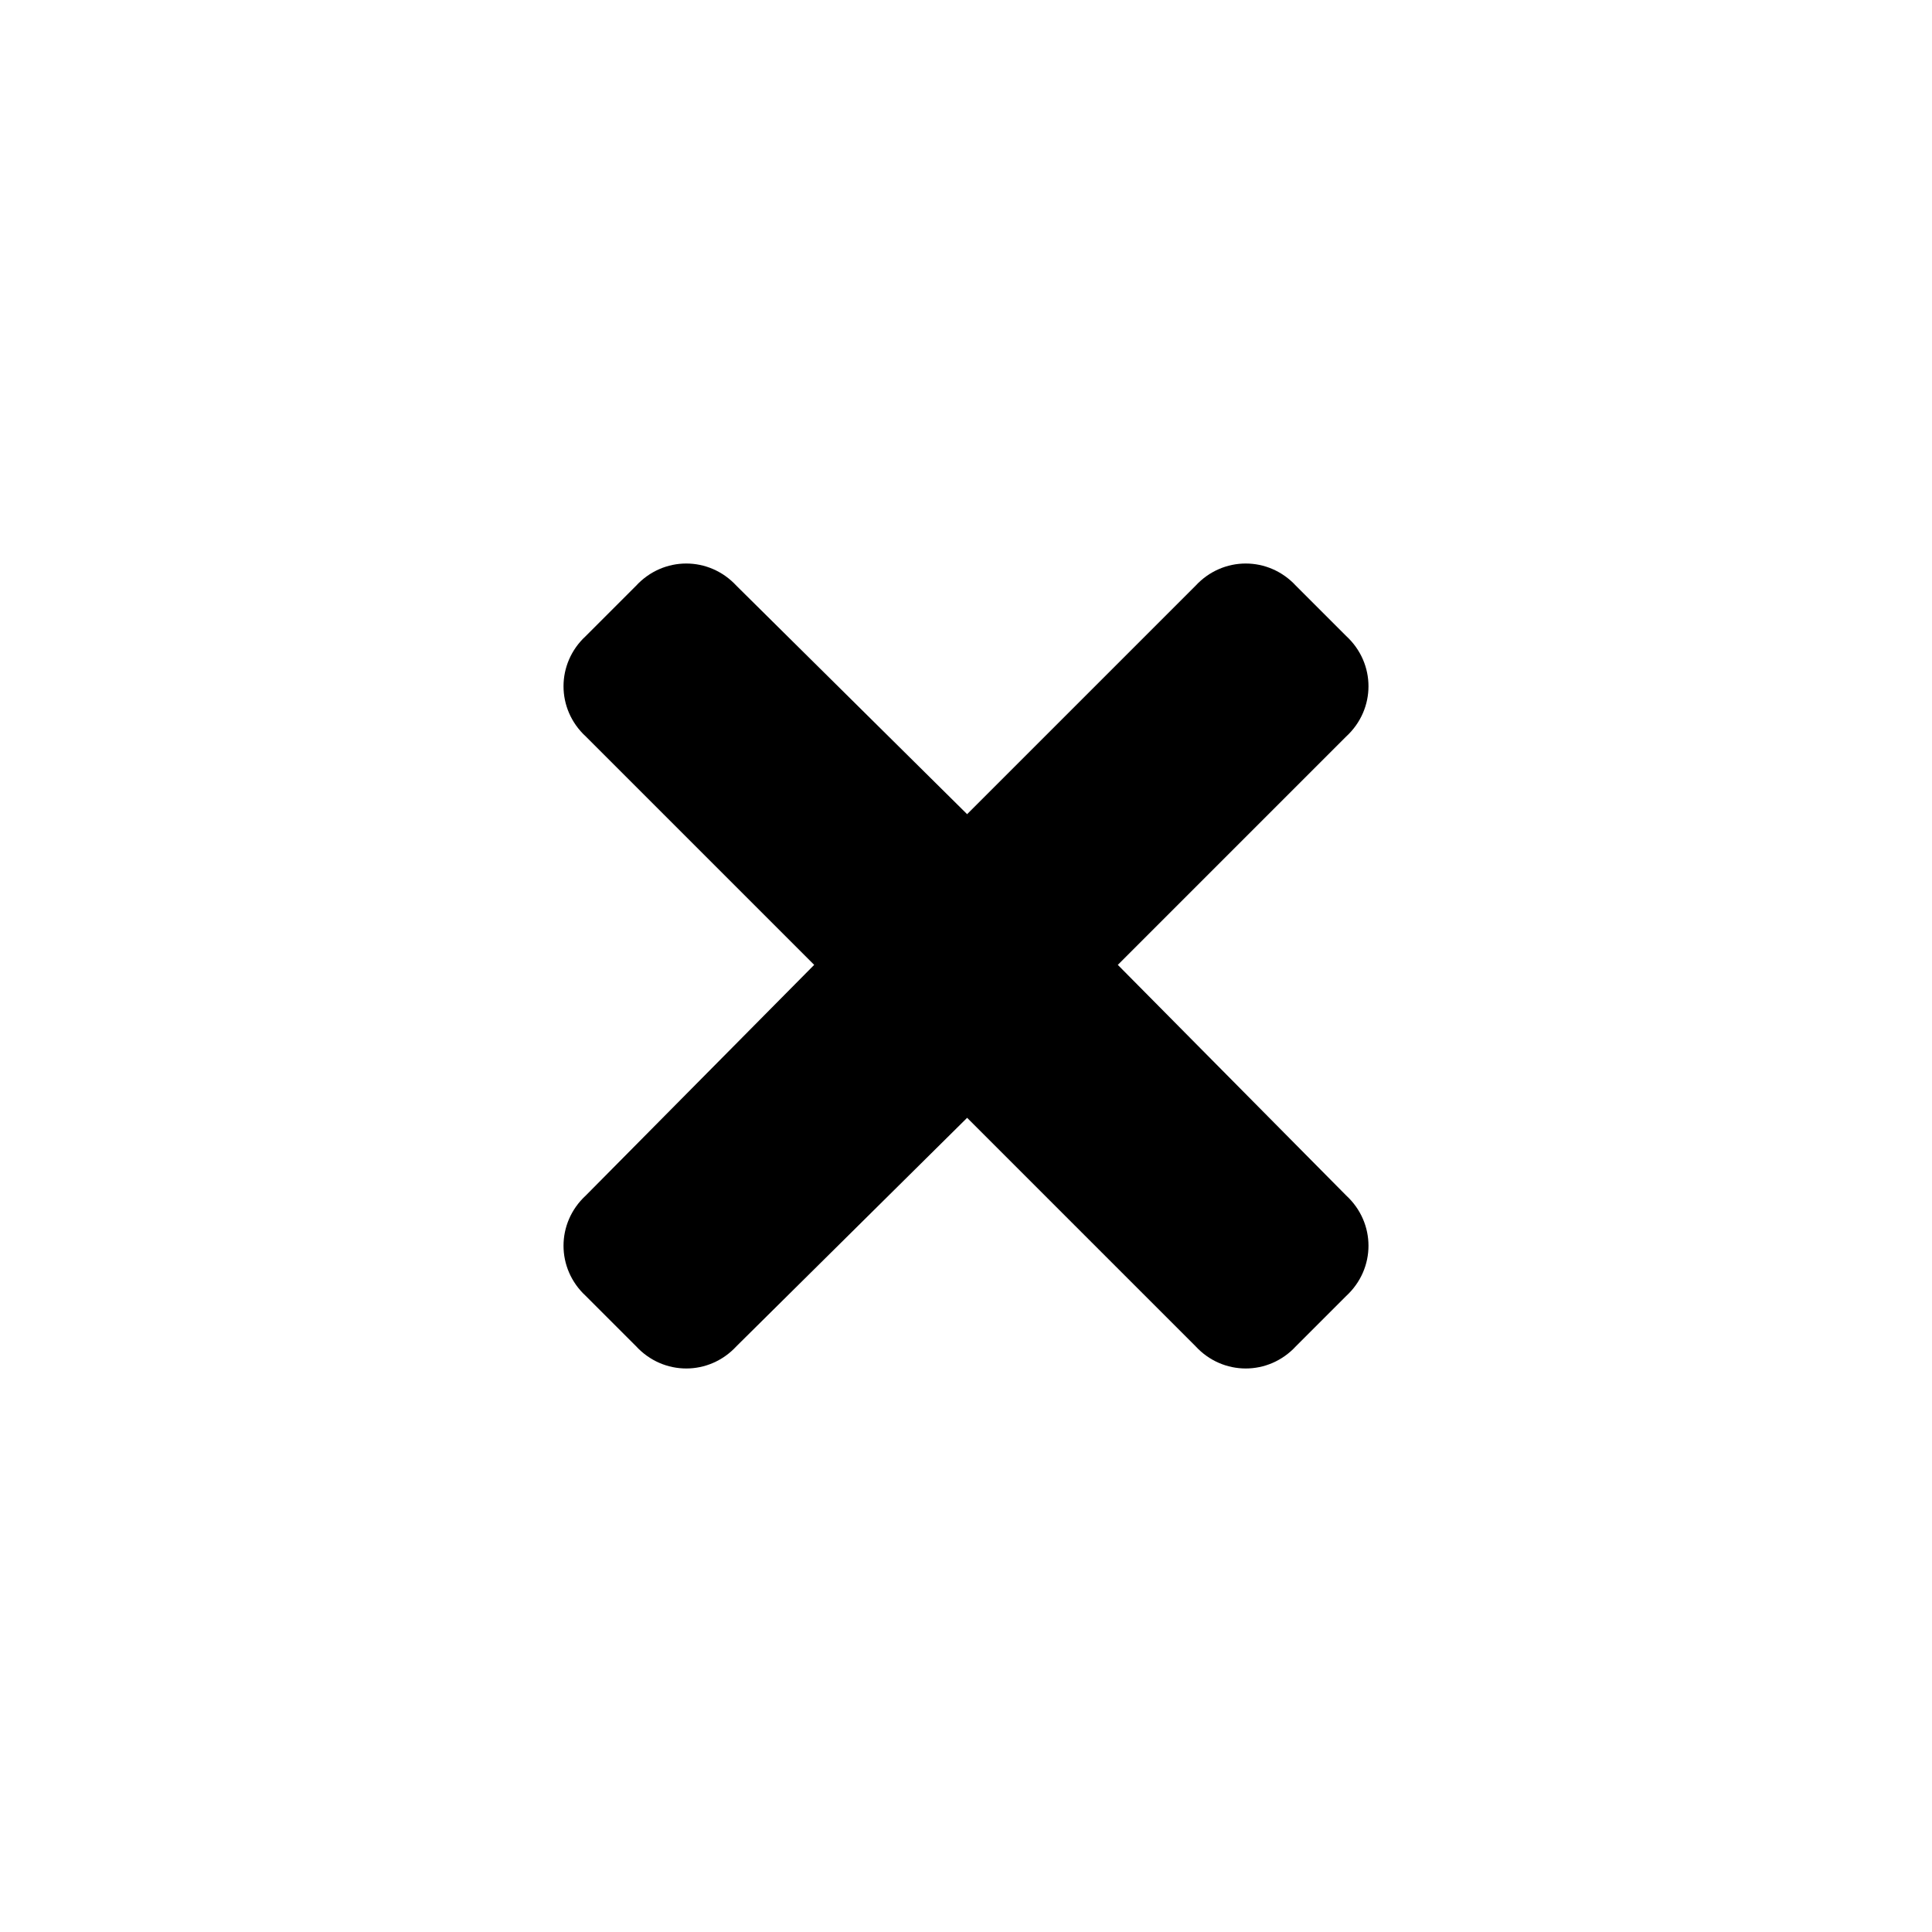
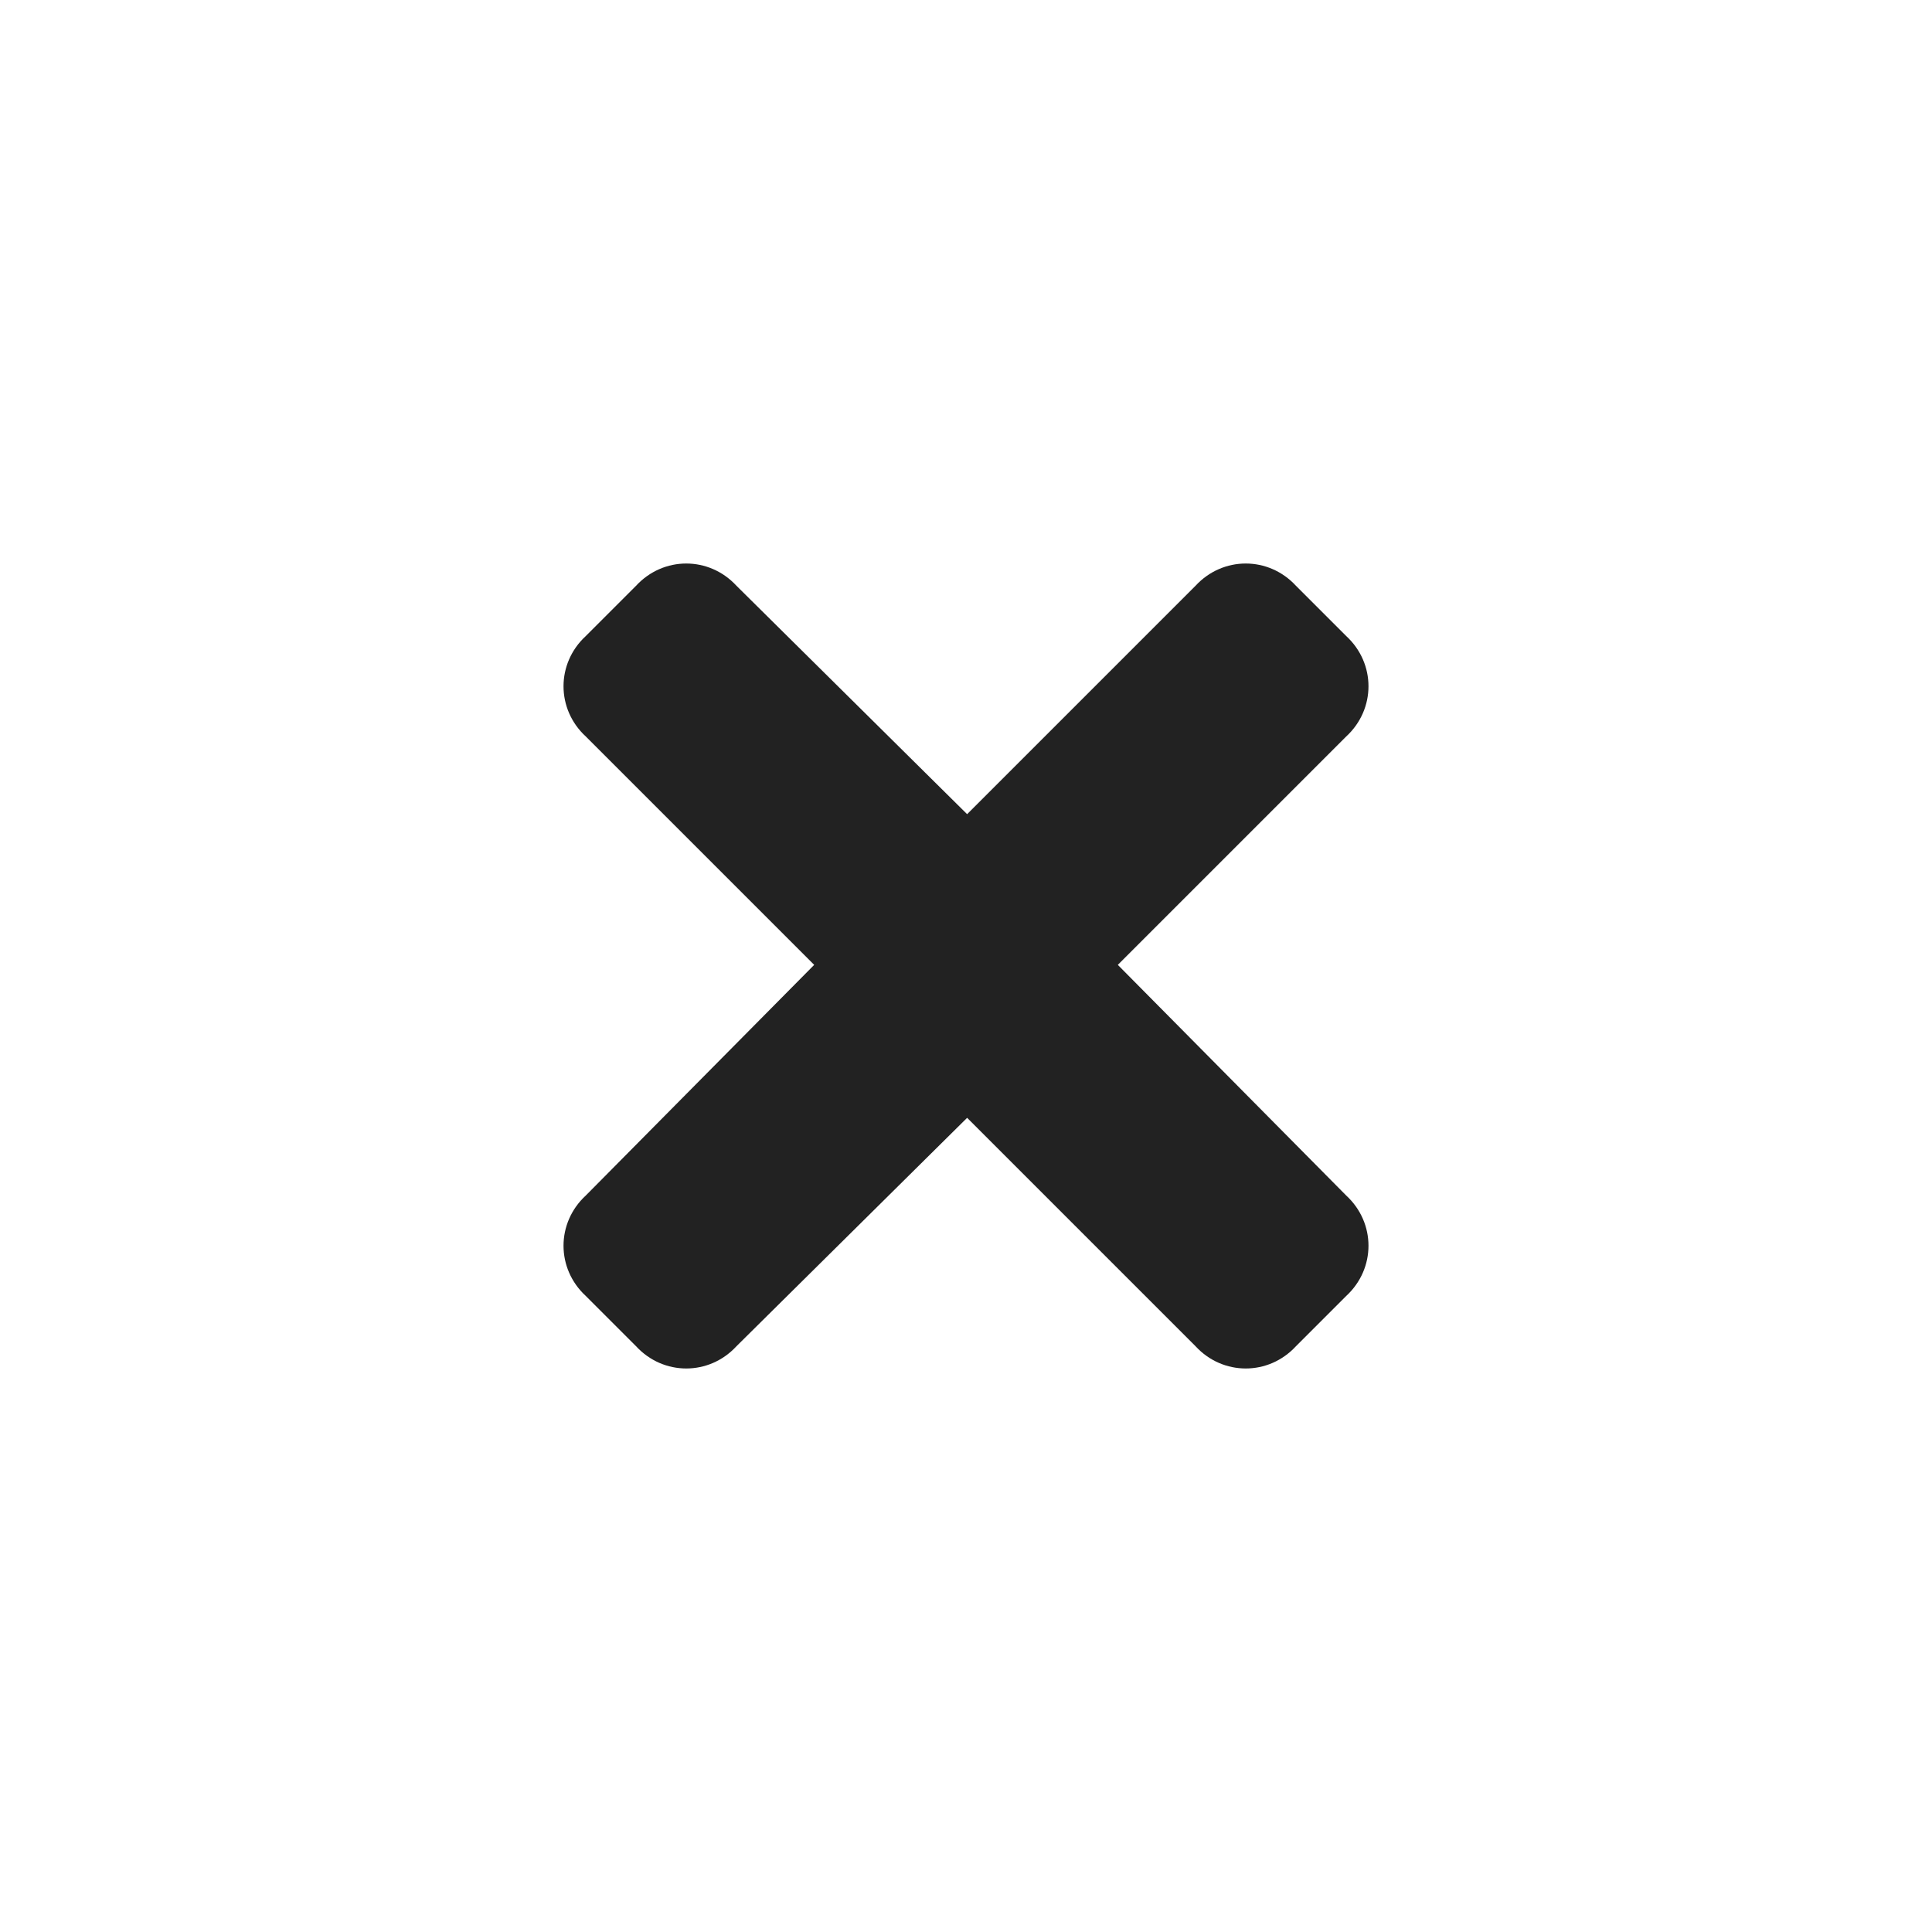
<svg xmlns="http://www.w3.org/2000/svg" width="24" height="24" viewBox="0 0 24 24" fill="none">
-   <path d="M13.886 11.986L16.723 9.149C17.092 8.809 17.092 8.241 16.723 7.901L16.099 7.277C15.759 6.908 15.191 6.908 14.851 7.277L12.014 10.114L9.149 7.277C8.809 6.908 8.241 6.908 7.901 7.277L7.277 7.901C6.908 8.241 6.908 8.809 7.277 9.149L10.114 11.986L7.277 14.851C6.908 15.191 6.908 15.759 7.277 16.099L7.901 16.723C8.241 17.092 8.809 17.092 9.149 16.723L12.014 13.886L14.851 16.723C15.191 17.092 15.759 17.092 16.099 16.723L16.723 16.099C17.092 15.759 17.092 15.191 16.723 14.851L13.886 11.986Z" fill="black" />
+   <path d="M13.886 11.986L16.723 9.149C17.092 8.809 17.092 8.241 16.723 7.901L16.099 7.277C15.759 6.908 15.191 6.908 14.851 7.277L12.014 10.114L9.149 7.277C8.809 6.908 8.241 6.908 7.901 7.277L7.277 7.901C6.908 8.241 6.908 8.809 7.277 9.149L10.114 11.986L7.277 14.851C6.908 15.191 6.908 15.759 7.277 16.099L7.901 16.723C8.241 17.092 8.809 17.092 9.149 16.723L12.014 13.886L14.851 16.723C15.191 17.092 15.759 17.092 16.099 16.723L16.723 16.099C17.092 15.759 17.092 15.191 16.723 14.851L13.886 11.986Z" fill="#222222" />
</svg>
